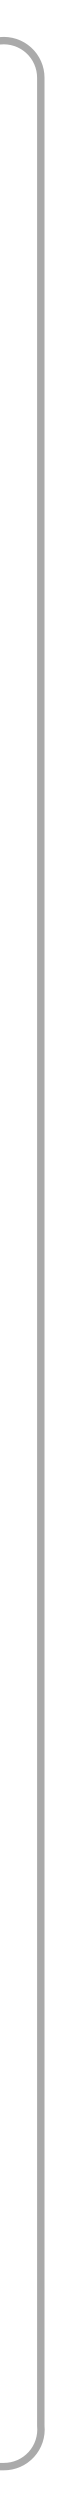
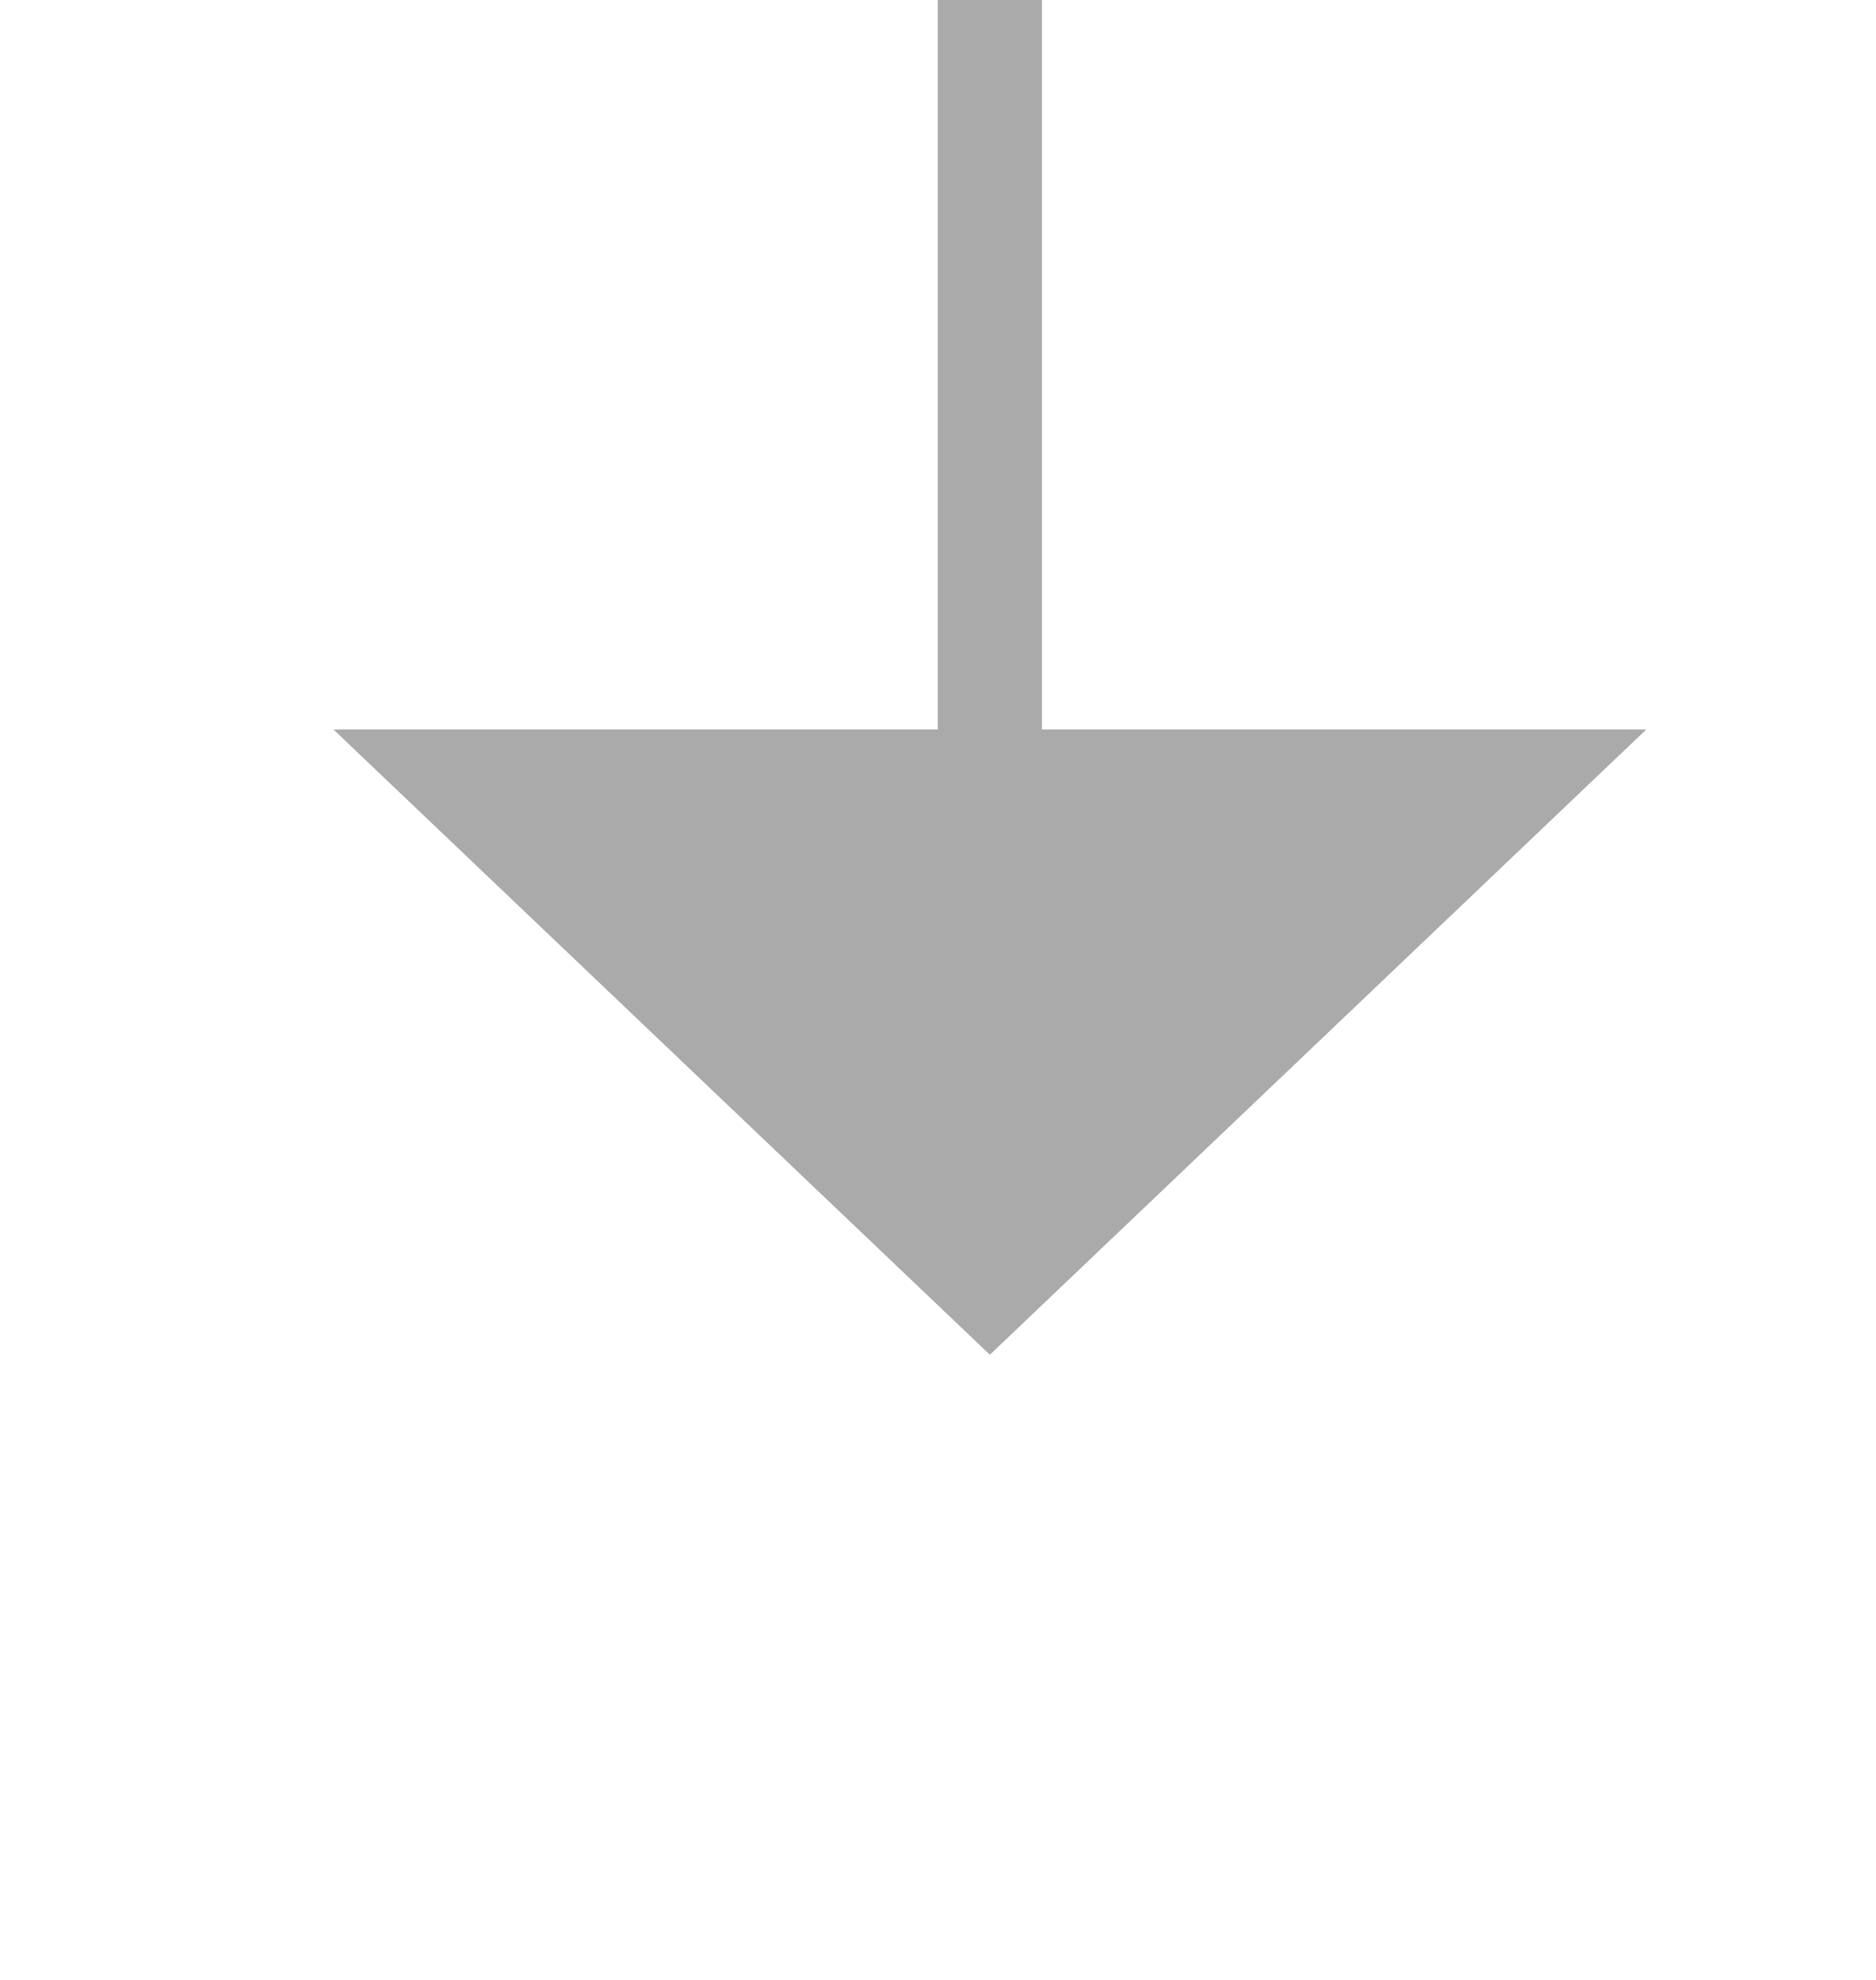
- <svg xmlns="http://www.w3.org/2000/svg" version="1.1" width="10px" height="337px" preserveAspectRatio="xMidYMin meet" viewBox="796 170  8 337">
-   <path d="M 591 175.5  L 795 175.5  A 5 5 0 0 1 800.5 180.5 L 800.5 497  A 5 5 0 0 1 795.5 502.5 L 793 502.5  " stroke-width="1" stroke="#aaaaaa" fill="none" />
-   <path d="M 794 496.2  L 788 502.5  L 794 508.8  L 794 496.2  Z " fill-rule="nonzero" fill="#aaaaaa" stroke="none" />
+ <svg xmlns="http://www.w3.org/2000/svg" version="1.1" width="18px" height="19px" preserveAspectRatio="xMidYMin meet" viewBox="730 459  16 19">
+   <path d="M 738.5 423  L 738.5 467  " stroke-width="1" stroke="#aaaaaa" fill="none" />
+   <path d="M 732.2 466  L 738.5 472  L 744.8 466  L 732.2 466  Z " fill-rule="nonzero" fill="#aaaaaa" stroke="none" />
</svg>
